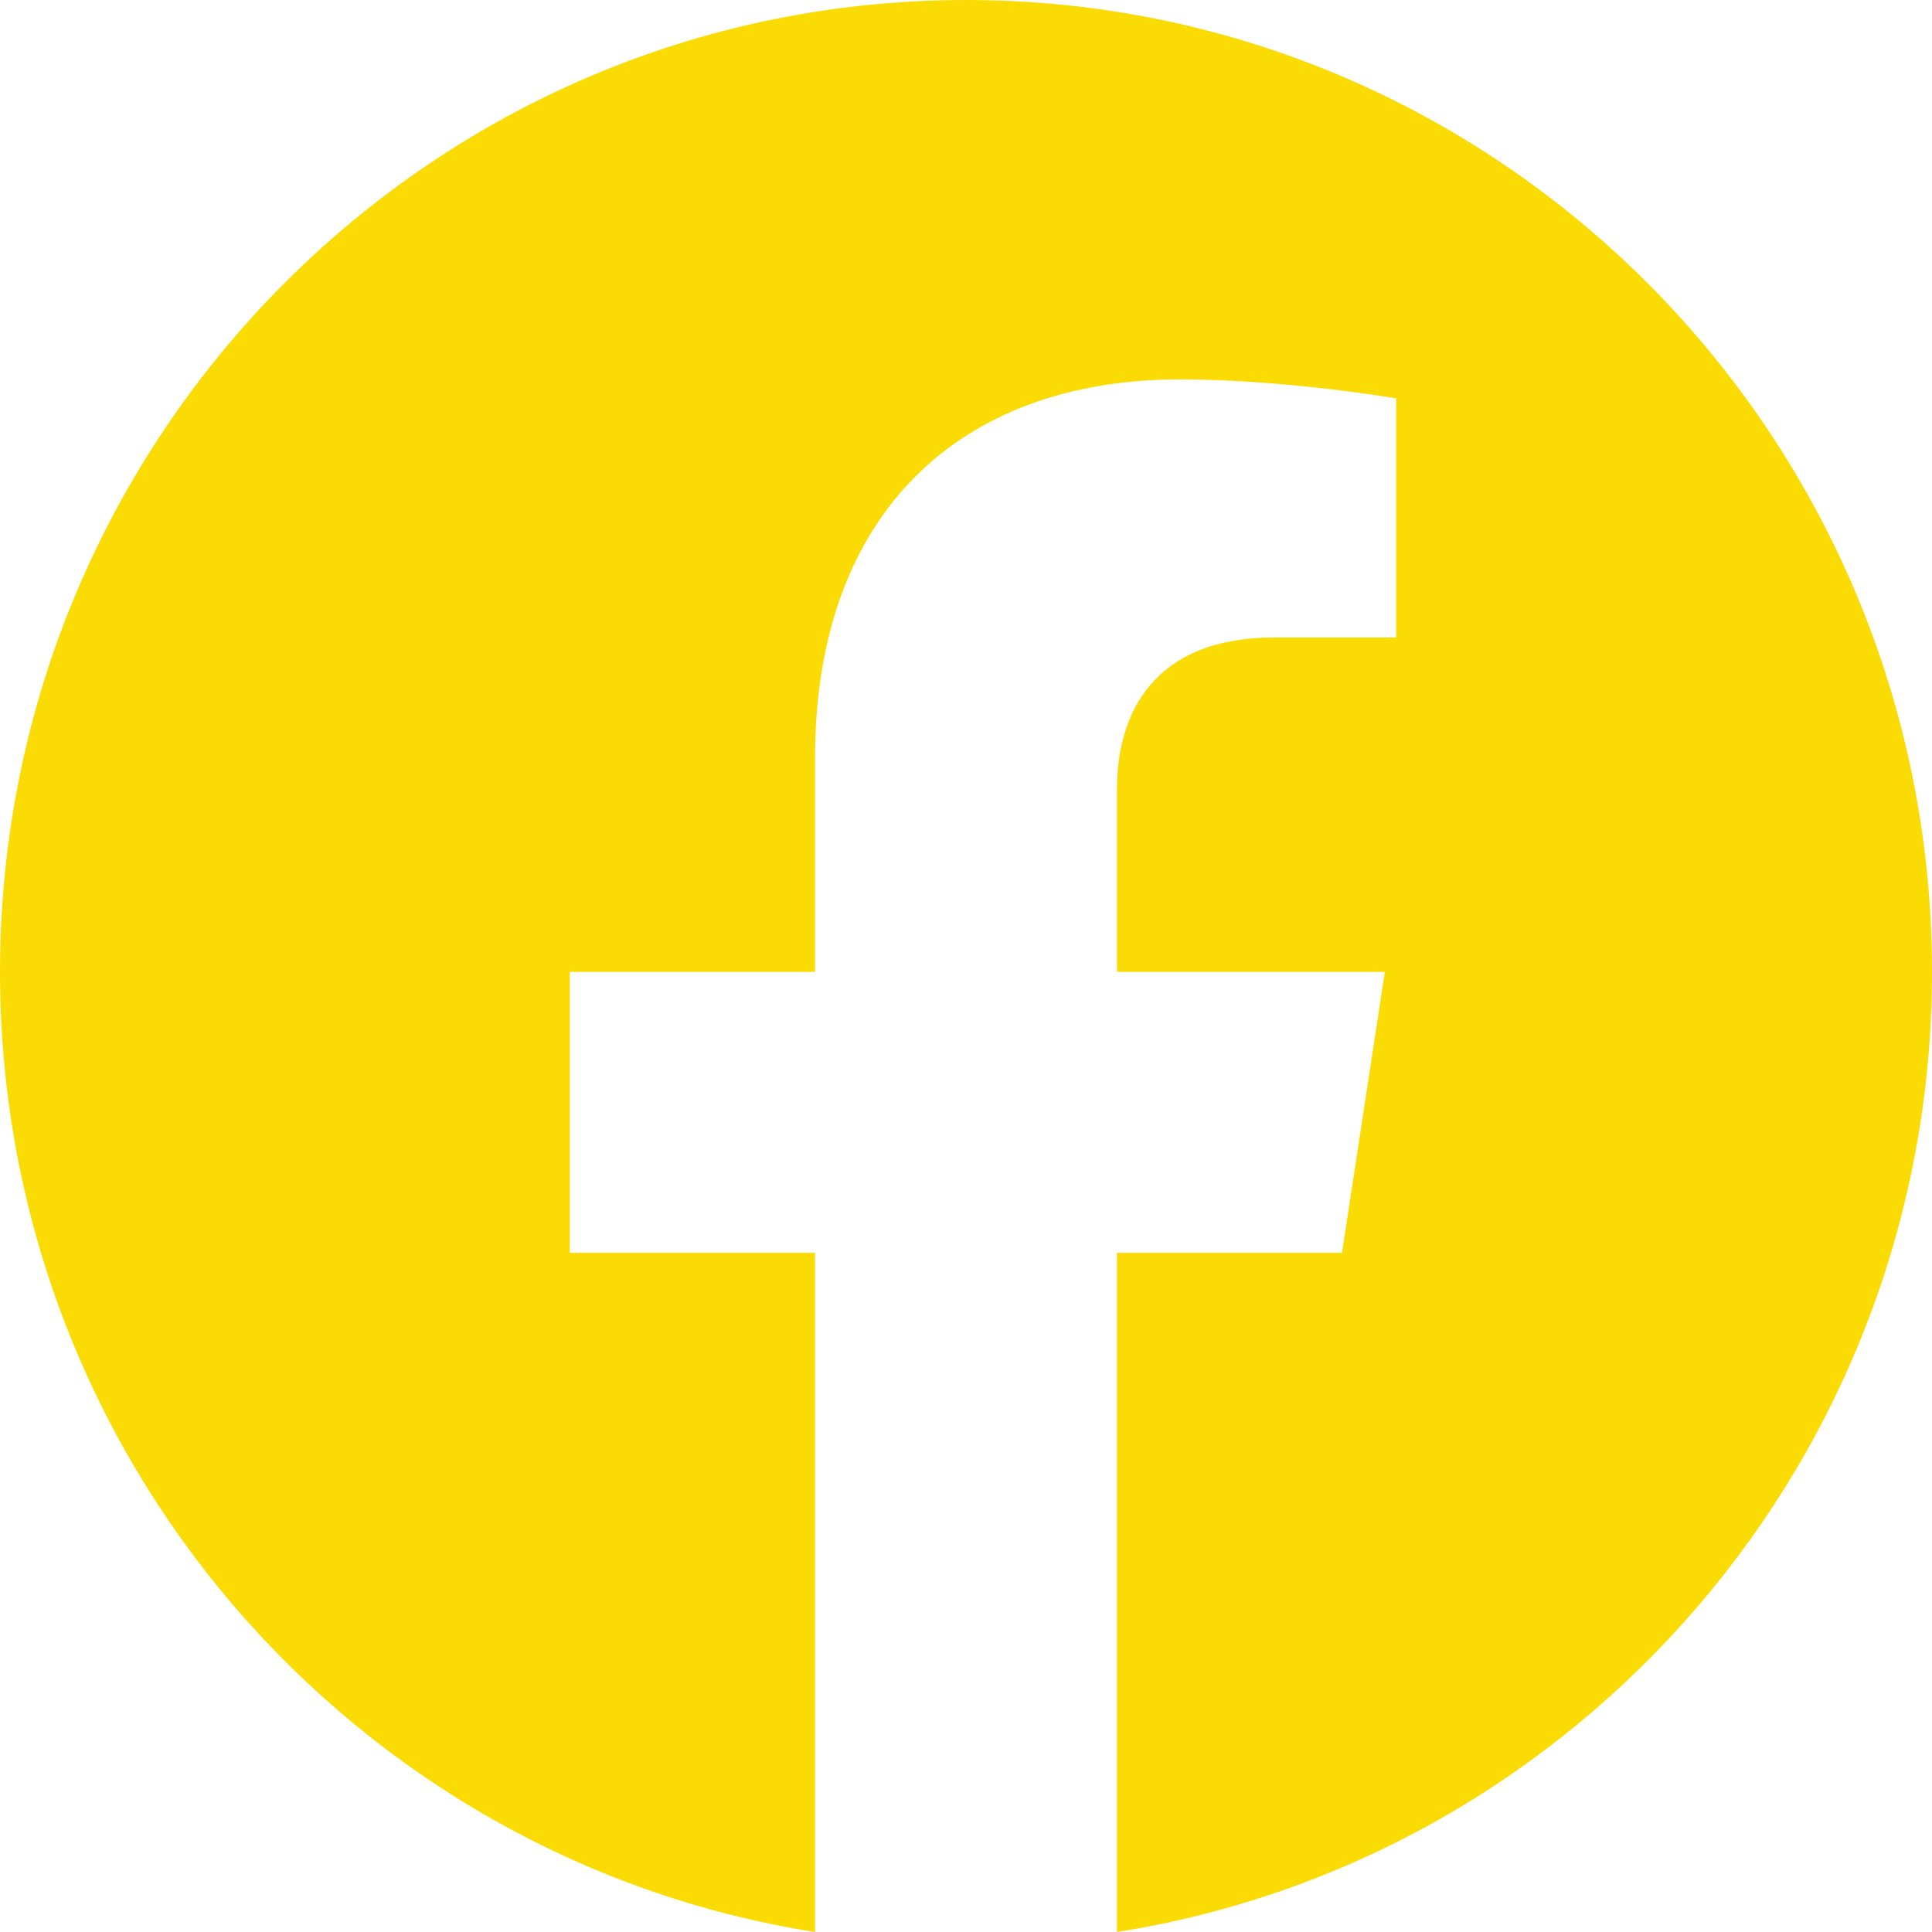
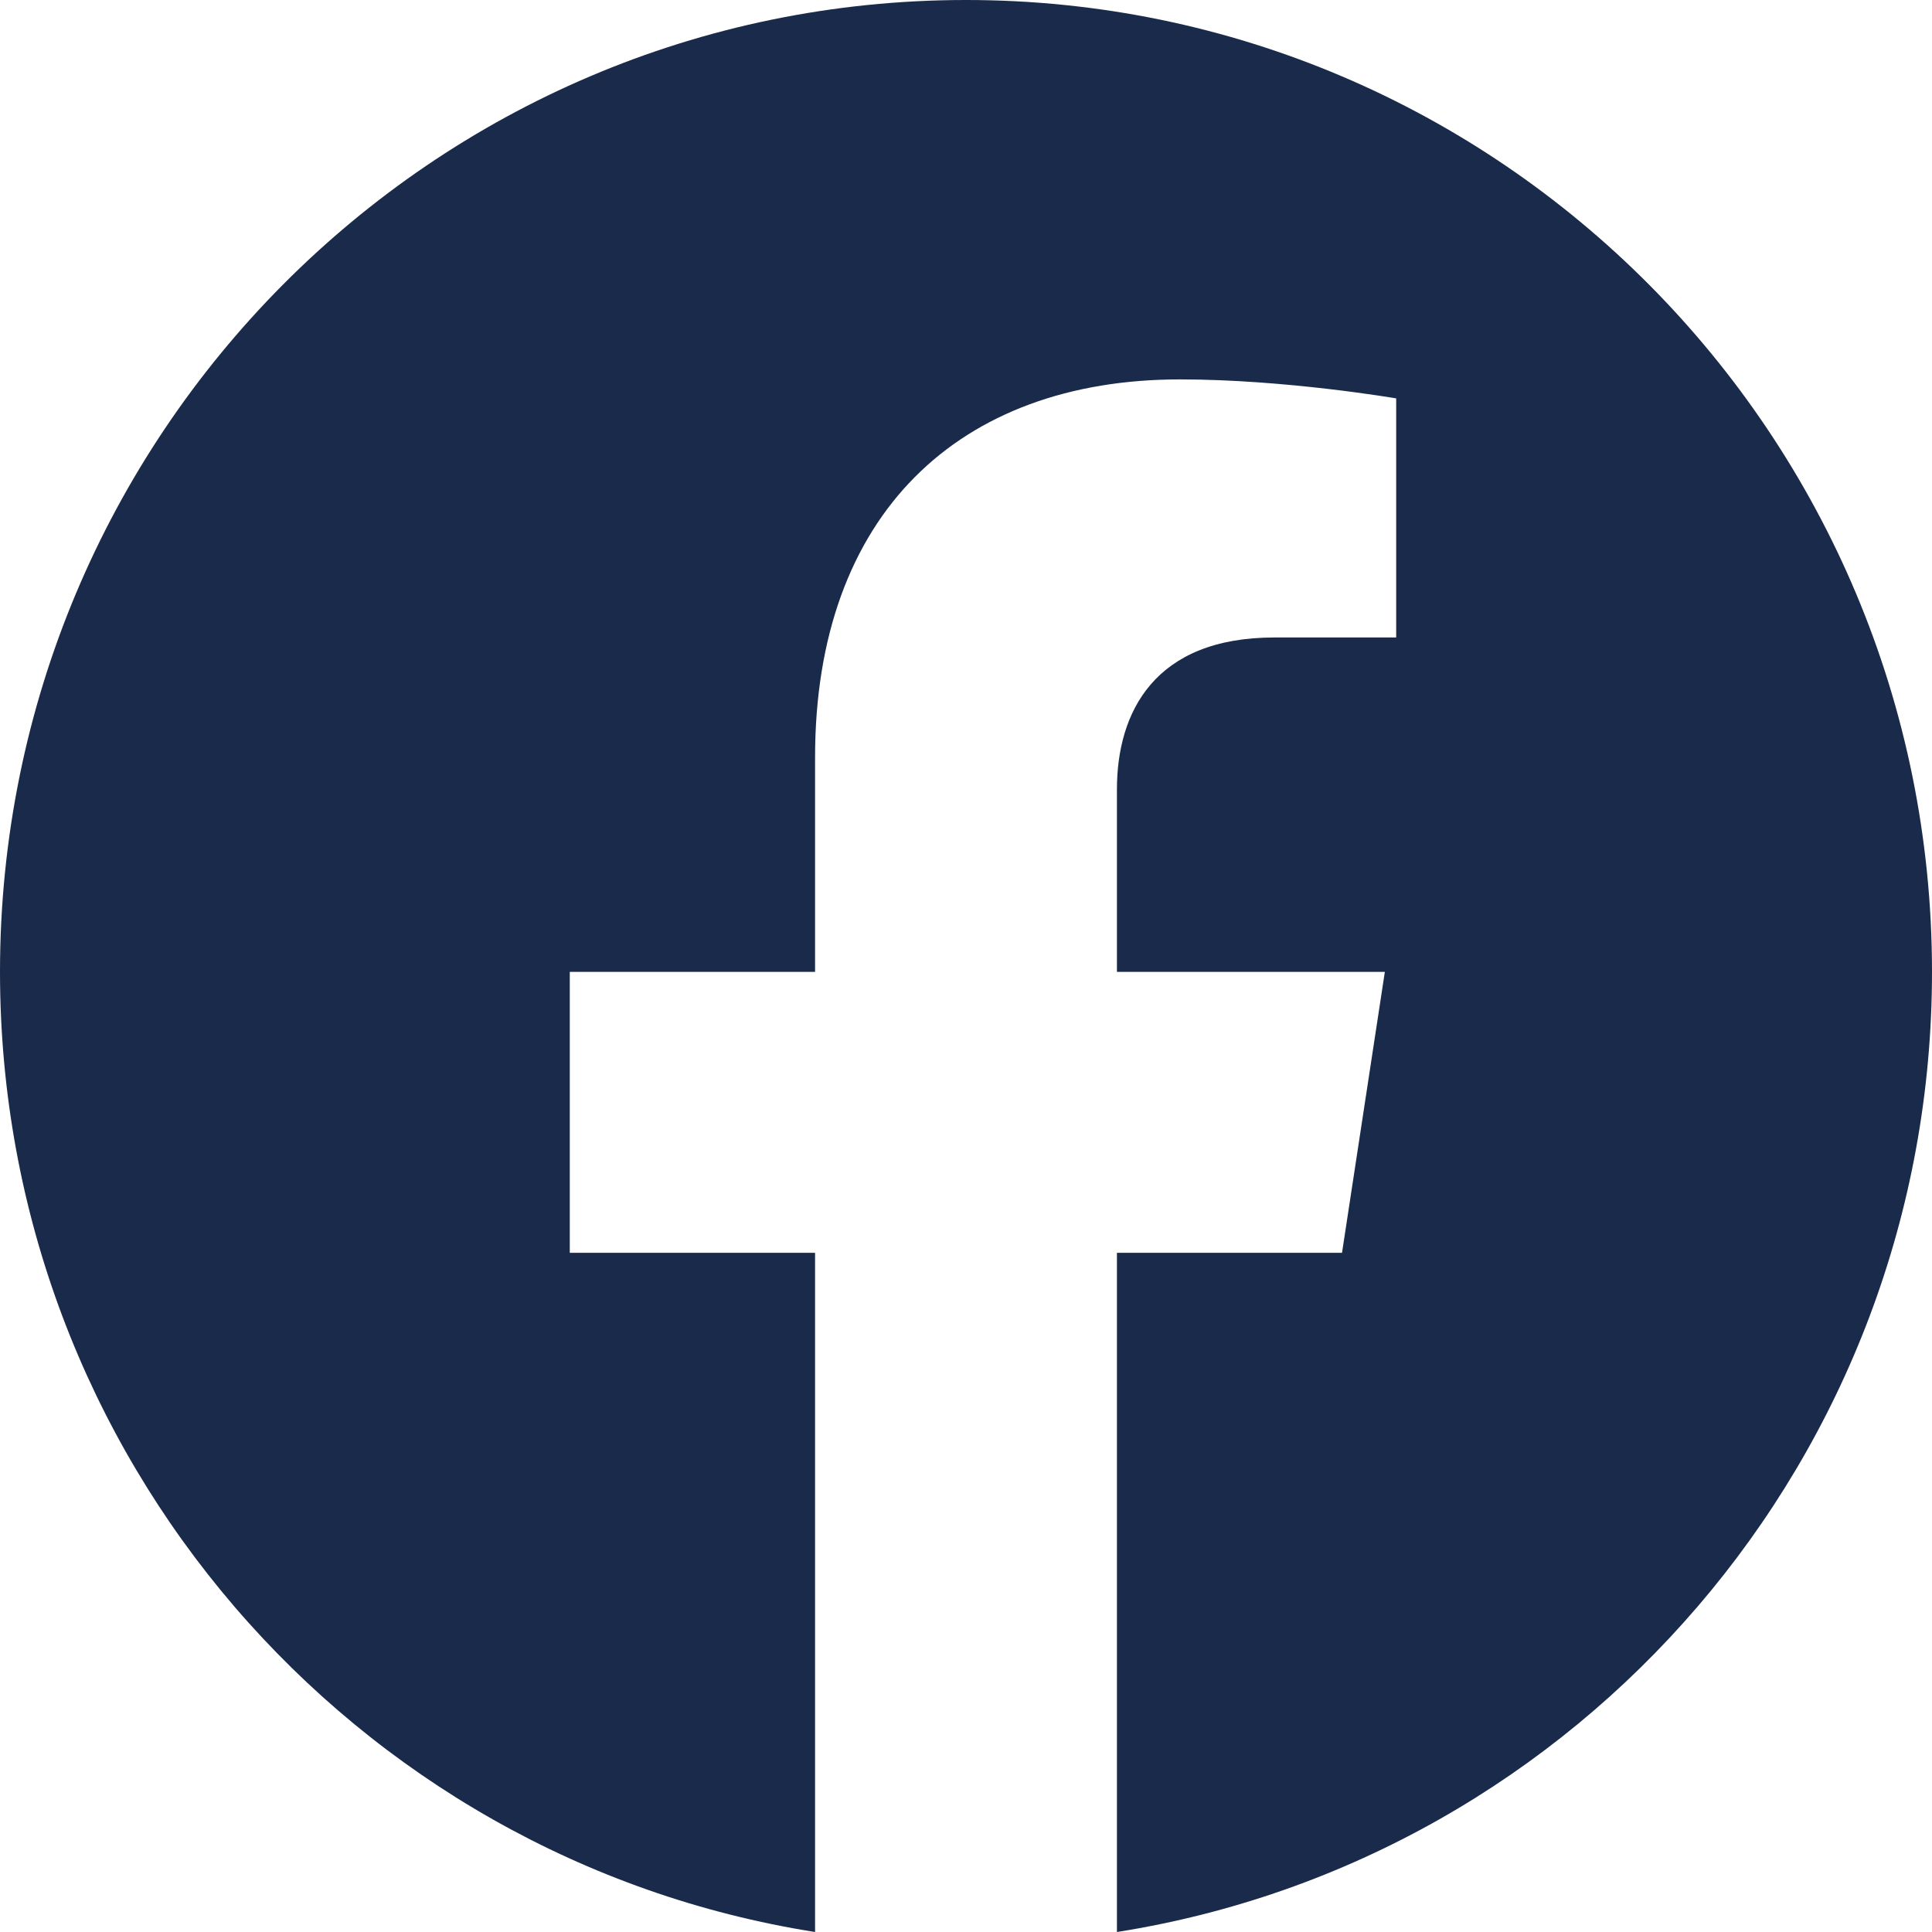
- <svg xmlns="http://www.w3.org/2000/svg" width="64" height="64" viewBox="0 0 24 24" fill="#fbdb04">
+ <svg xmlns="http://www.w3.org/2000/svg" width="64" height="64" viewBox="0 0 24 24" fill="#1a2a4a">
  <path d="M24 12.073C24 5.405 18.627 0 12 0S0 5.405 0 12.073C0 18.1 4.388 23.094 10.125 24v-8.437H7.078v-3.49h3.047V9.41c0-3.025 1.792-4.697 4.533-4.697 1.312 0 2.686.236 2.686.236v2.97h-1.513c-1.491 0-1.956.93-1.956 1.886v2.268h3.328l-.532 3.49h-2.796V24C19.612 23.094 24 18.1 24 12.073z" />
</svg>
